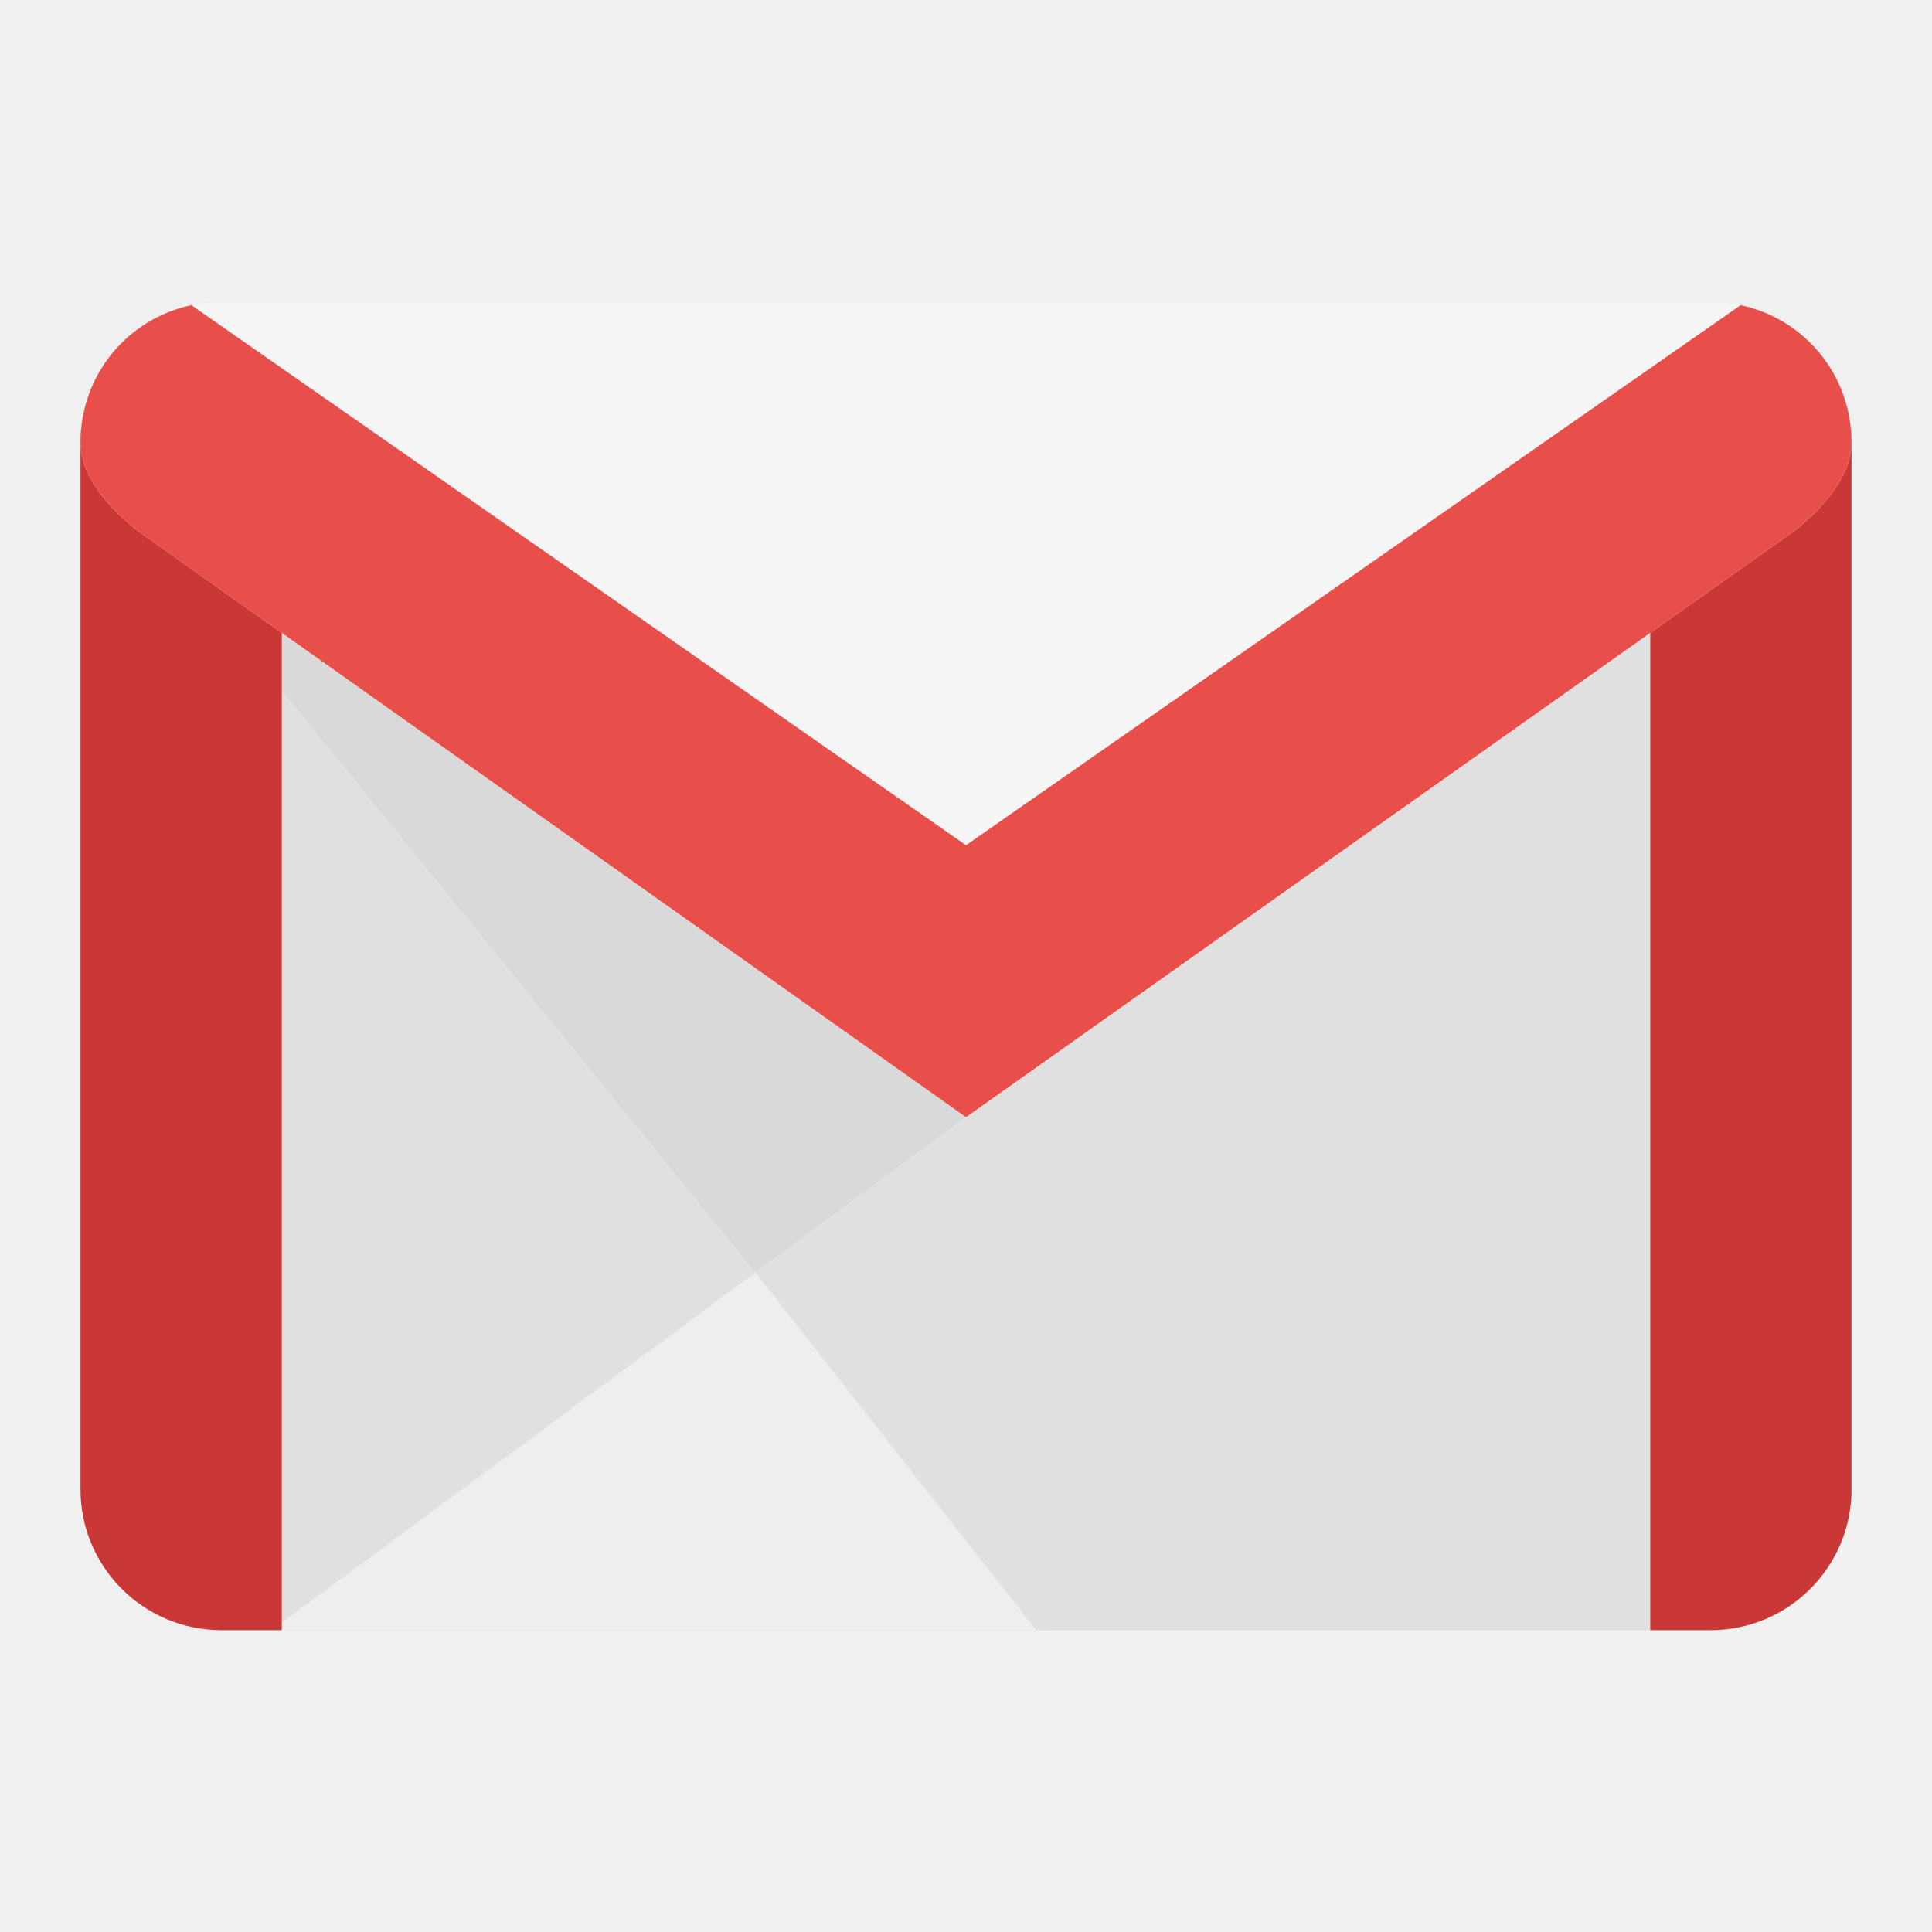
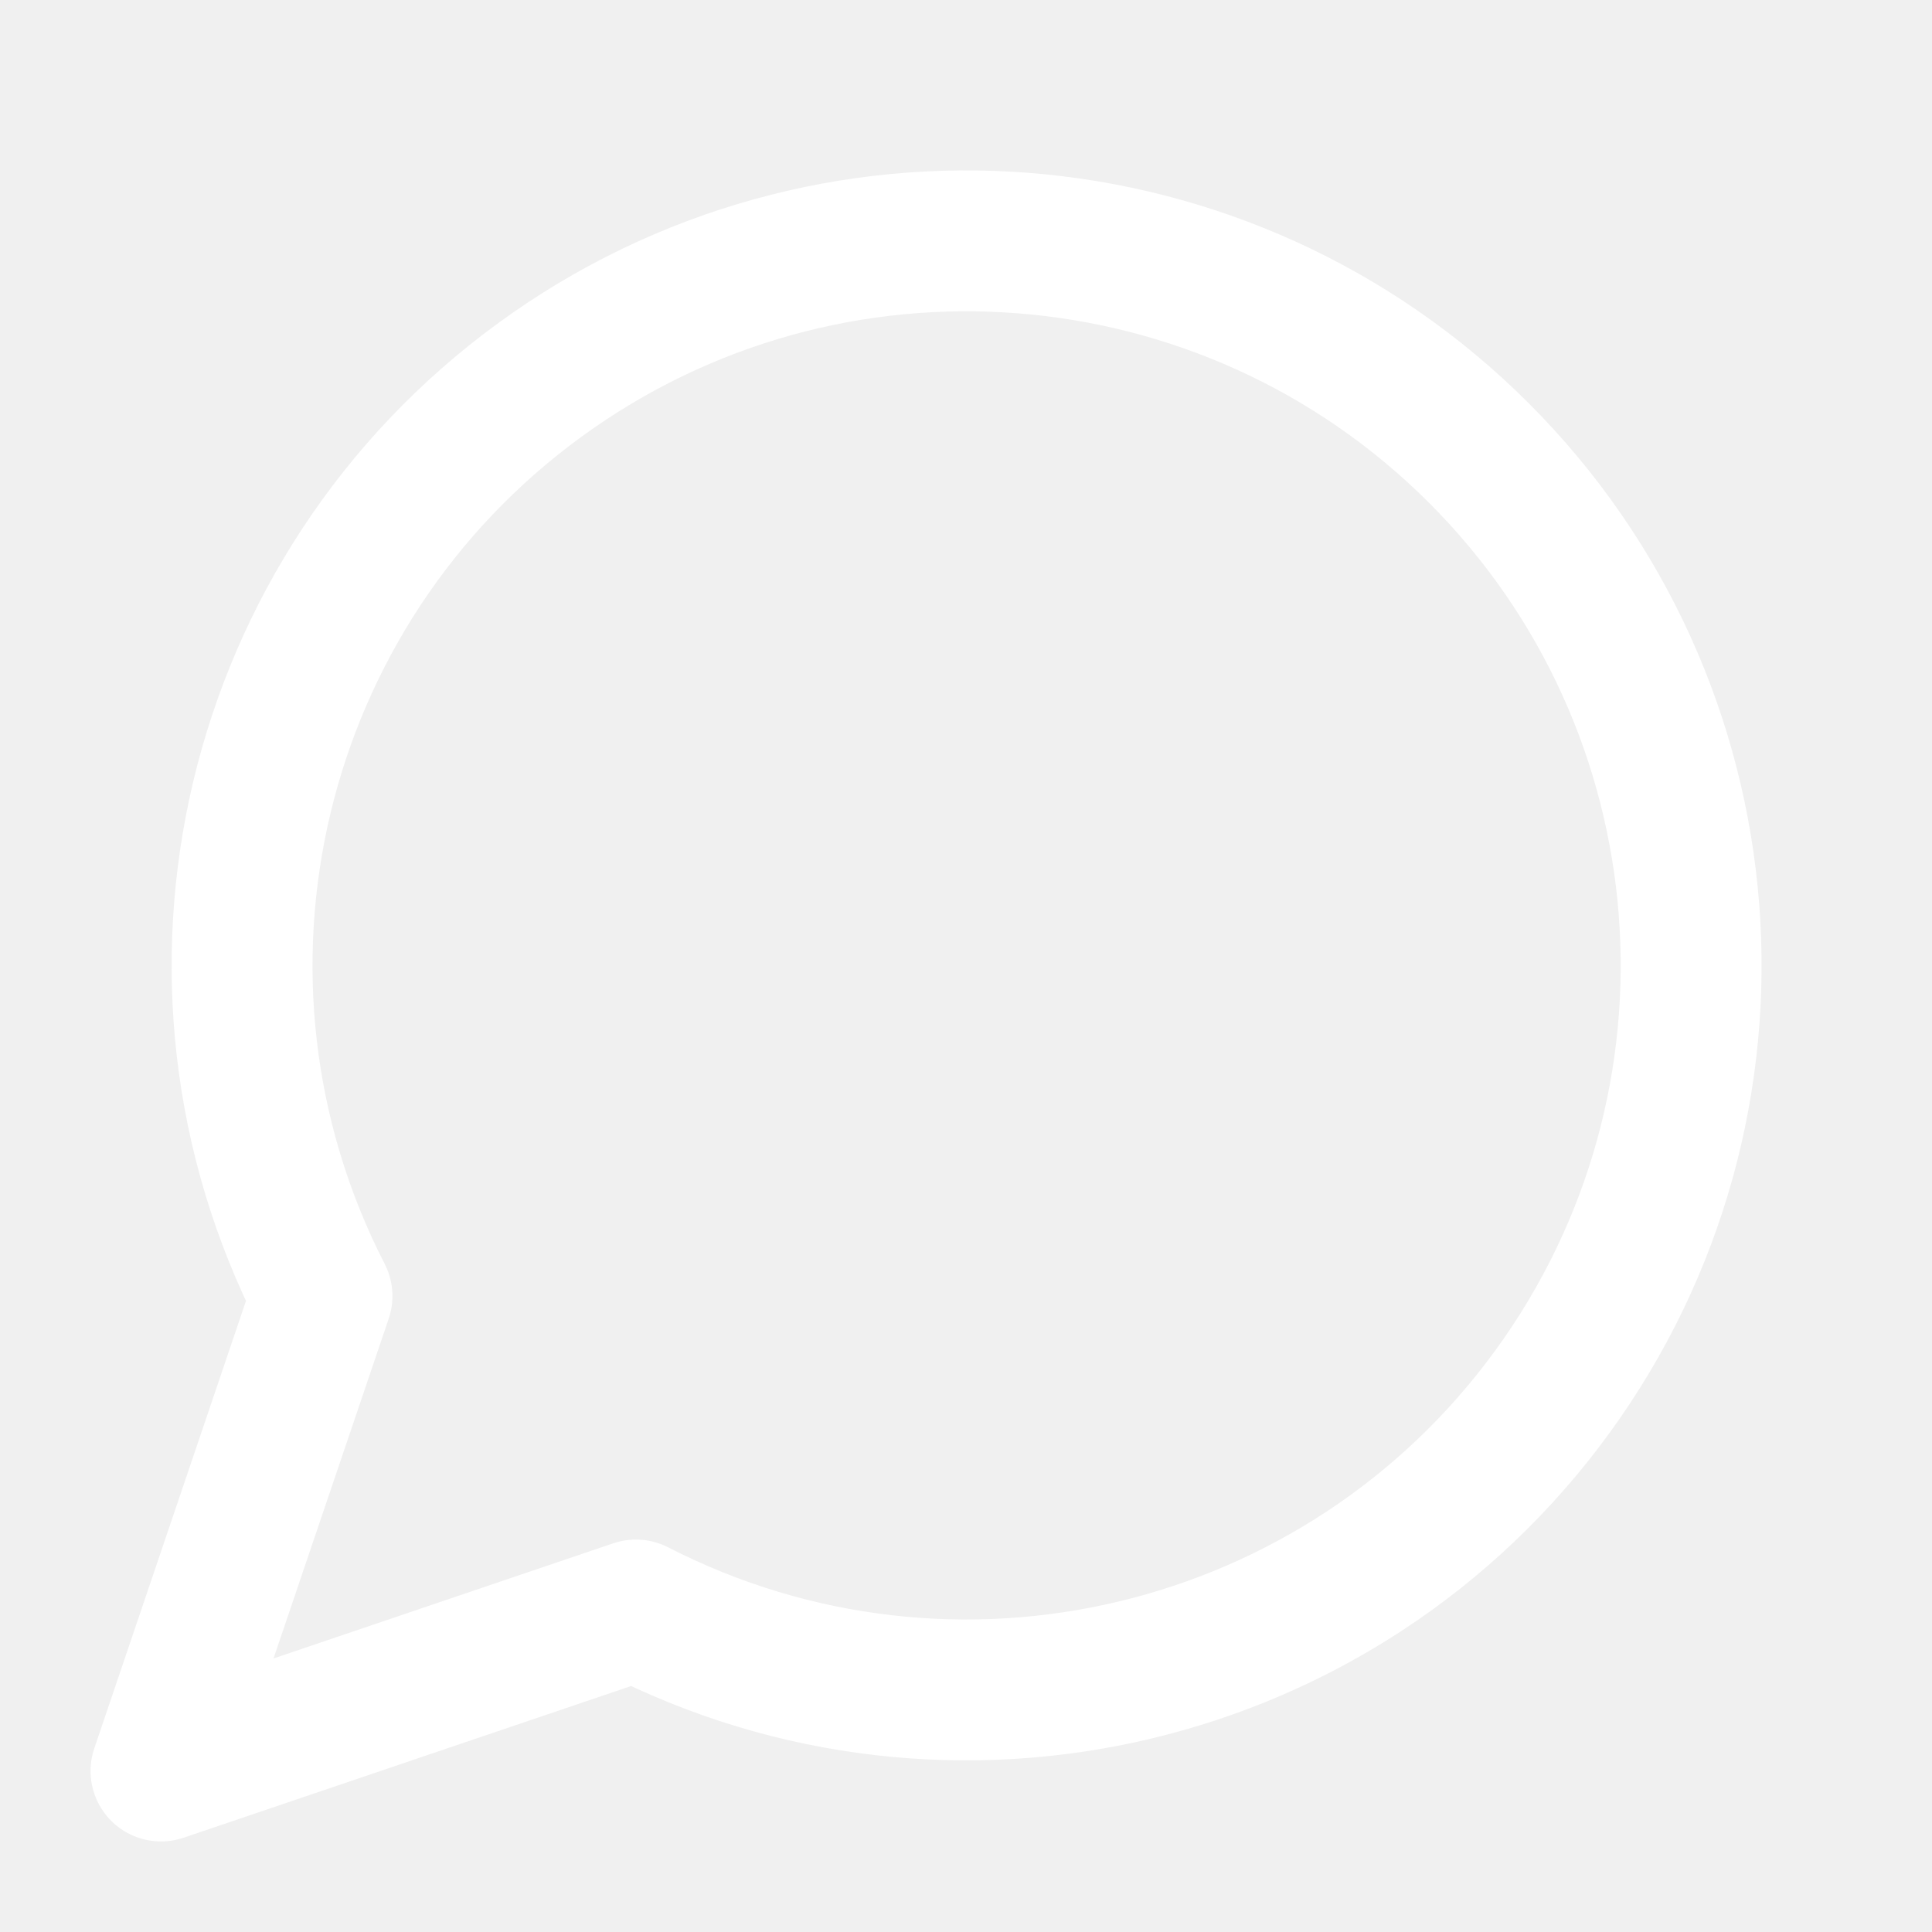
- <svg xmlns="http://www.w3.org/2000/svg" viewBox="0 0 48 48" width="48px" height="48px">
-   <path fill="#e0e0e0" d="M5.5,40.5h37c1.933,0,3.5-1.567,3.5-3.5V11c0-1.933-1.567-3.5-3.5-3.5h-37C3.567,7.5,2,9.067,2,11v26C2,38.933,3.567,40.5,5.5,40.5z" />
-   <path fill="#d9d9d9" d="M26,40.5h16.5c1.933,0,3.5-1.567,3.5-3.5V11c0-1.933-1.567-3.5-3.5-3.5h-37C3.567,7.5,2,9.067,2,11L26,40.5z" />
-   <path fill="#eee" d="M6.745,40.5H42.5c1.933,0,3.5-1.567,3.5-3.5V11.5L6.745,40.5z" />
-   <path fill="#e0e0e0" d="M25.745,40.5H42.5c1.933,0,3.5-1.567,3.5-3.5V11.5L18.771,31.616L25.745,40.5z" />
-   <path fill="#ca3737" d="M42.5,9.5h-37C3.567,9.5,2,9.067,2,11v26c0,1.933,1.567,3.5,3.5,3.5H7V12h34v28.5h1.5c1.933,0,3.5-1.567,3.5-3.5V11C46,9.067,44.433,9.5,42.5,9.5z" />
-   <path fill="#f5f5f5" d="M42.5,7.5H24H5.5C3.567,7.5,2,9.036,2,11c0,1.206,1.518,2.258,1.518,2.258L24,27.756l20.482-14.497c0,0,1.518-1.053,1.518-2.258C46,9.036,44.433,7.5,42.5,7.5z" />
-   <path fill="#e84f4b" d="M43.246,7.582L24,21L4.754,7.582C3.18,7.919,2,9.297,2,11c0,1.206,1.518,2.258,1.518,2.258L24,27.756l20.482-14.497c0,0,1.518-1.053,1.518-2.258C46,9.297,44.82,7.919,43.246,7.582z" />
+ <svg xmlns="http://www.w3.org/2000/svg" width="48" height="48" viewBox="0 0 24 24" fill="none" stroke="#ffffff" stroke-width="1.75" stroke-linecap="round" stroke-linejoin="round" class="lucide lucide-message-circle">
+   <path d="M7.9 20A9 9 0 1 0 4 16.1L2 22Z" />
</svg>
